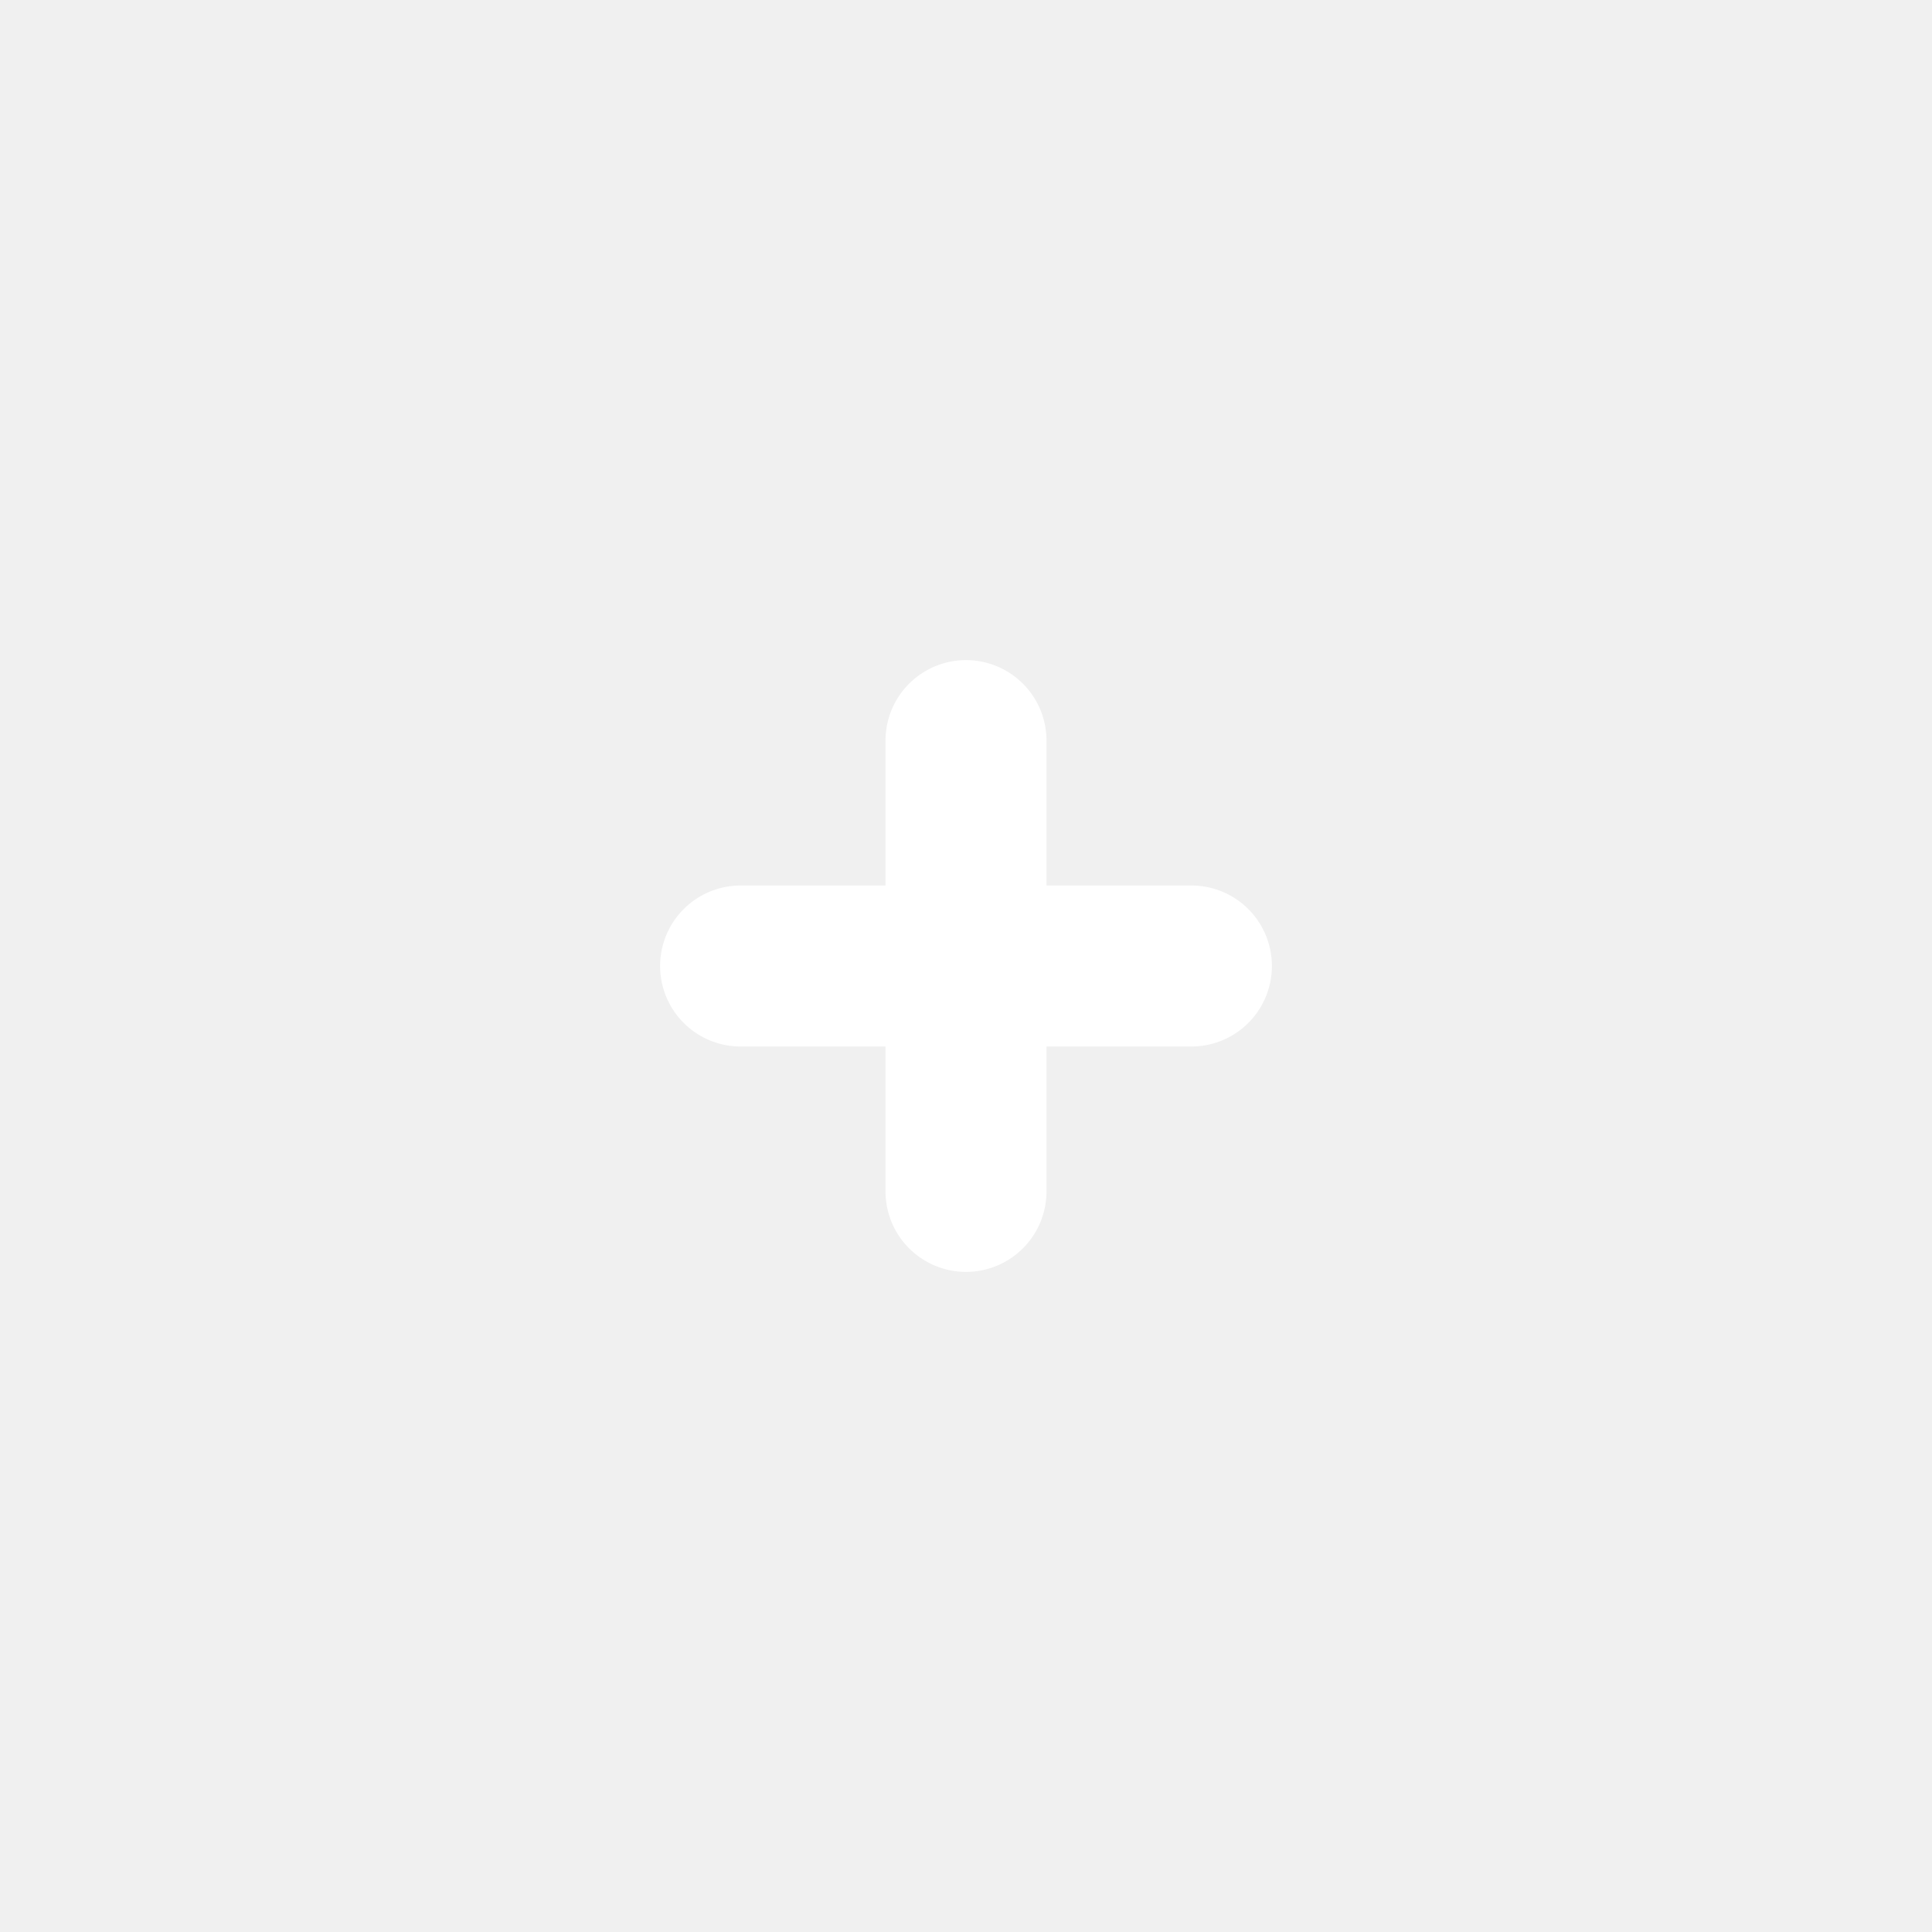
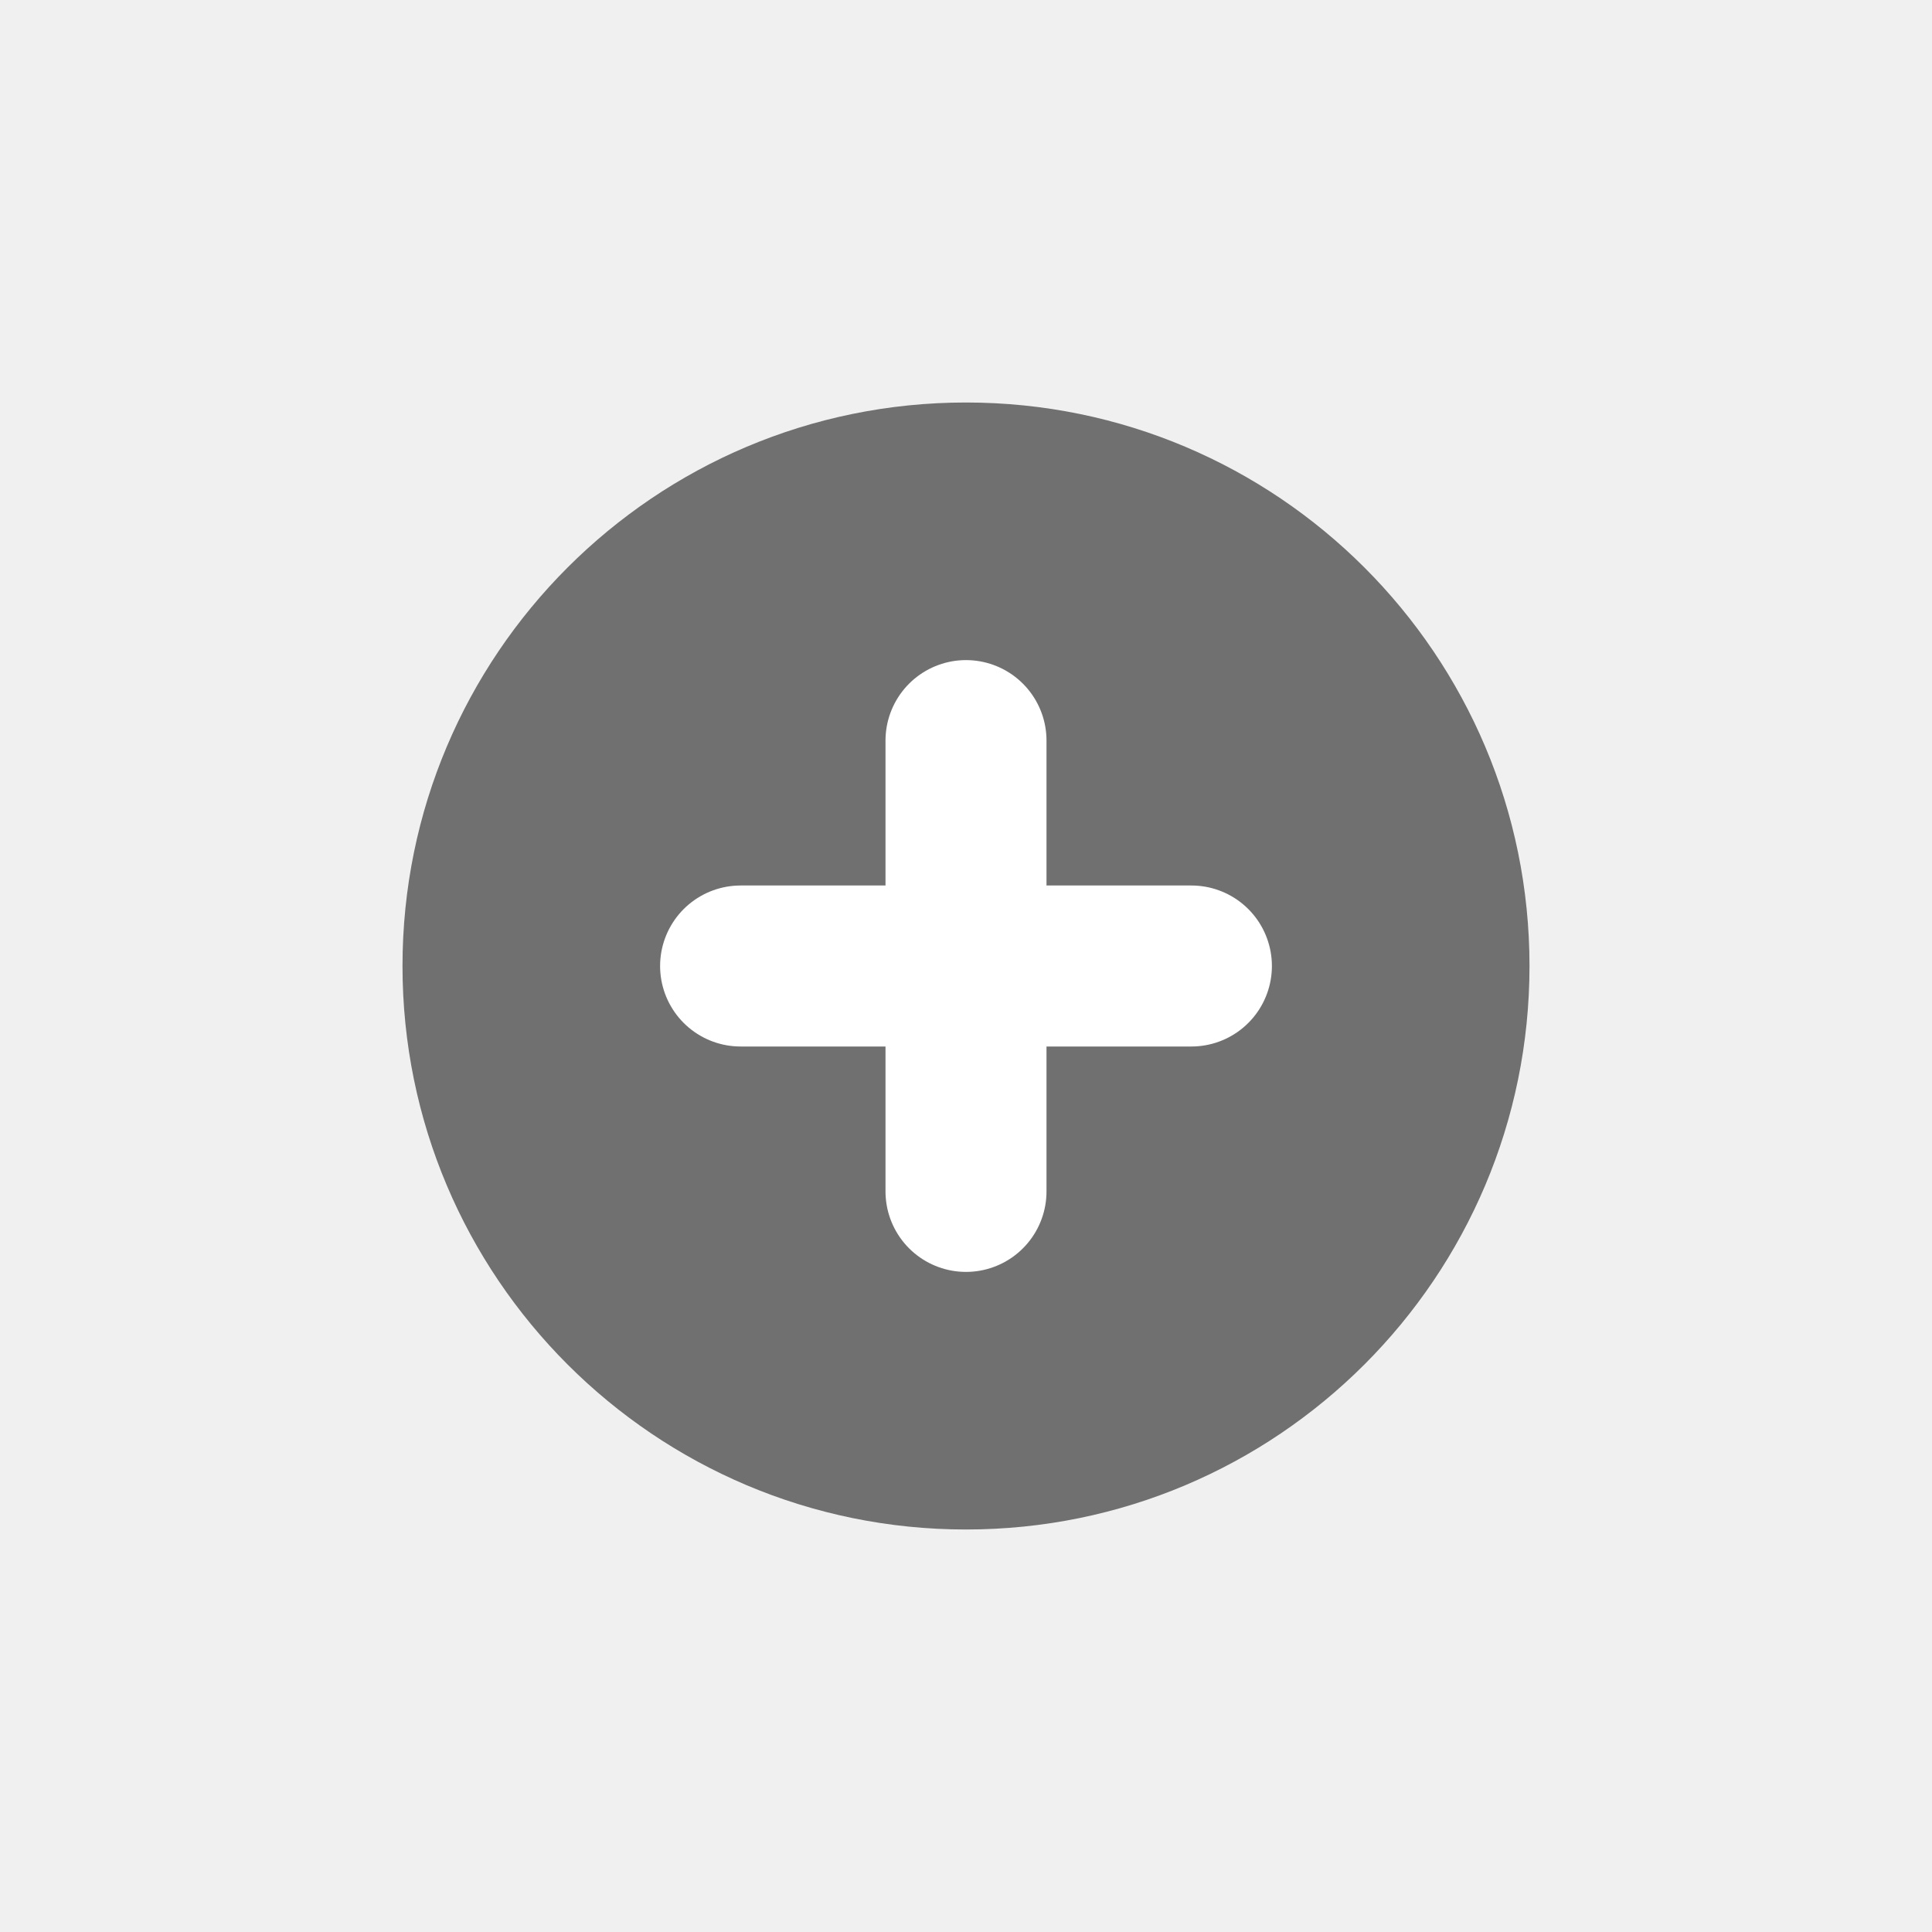
<svg xmlns="http://www.w3.org/2000/svg" width="current" height="current" viewBox="0 0 24 24" fill="none">
-   <path d="M12 19C15.866 19 19 15.866 19 12C19 8.134 15.866 5 12 5C8.134 5 5 8.134 5 12C5 15.866 8.134 19 12 19Z" fill="current" />
+   <path d="M12 19C15.866 19 19 15.866 19 12C19 8.134 15.866 5 12 5C8.134 5 5 8.134 5 12C5 15.866 8.134 19 12 19Z" fill="#707070" />
  <path d="M9.2 12H14.8" stroke="white" stroke-width="2" stroke-linecap="round" stroke-linejoin="round" />
  <path d="M12 9.2V14.8" stroke="white" stroke-width="2" stroke-linecap="round" stroke-linejoin="round" />
</svg>
